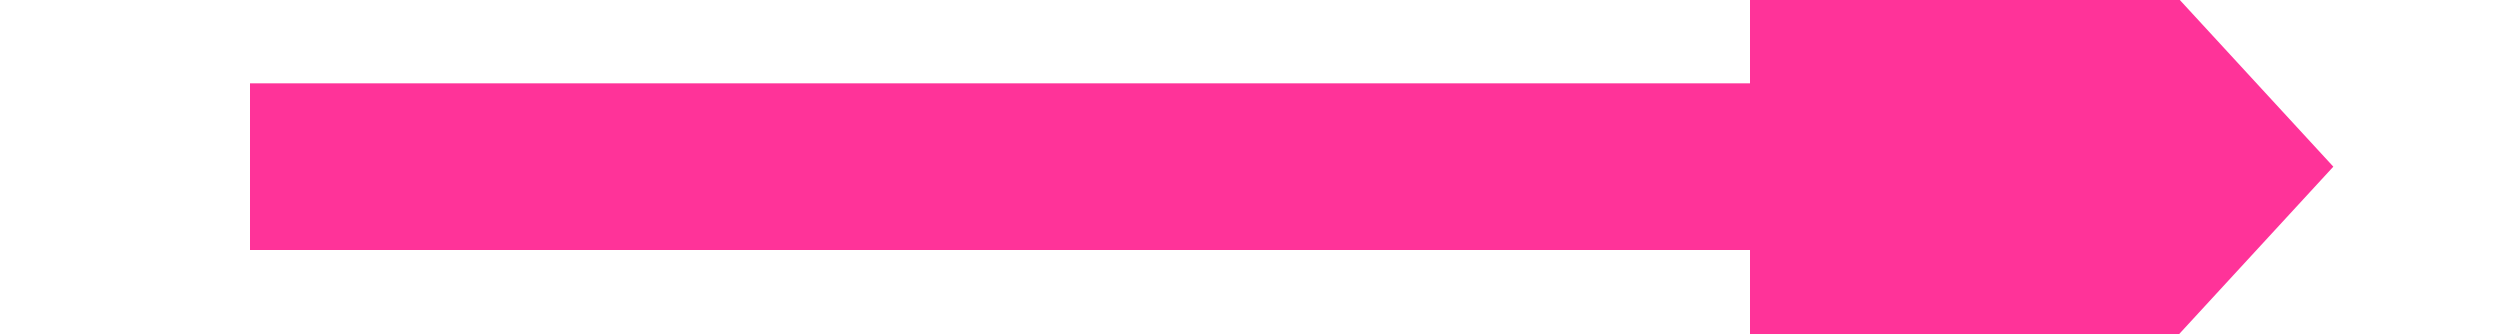
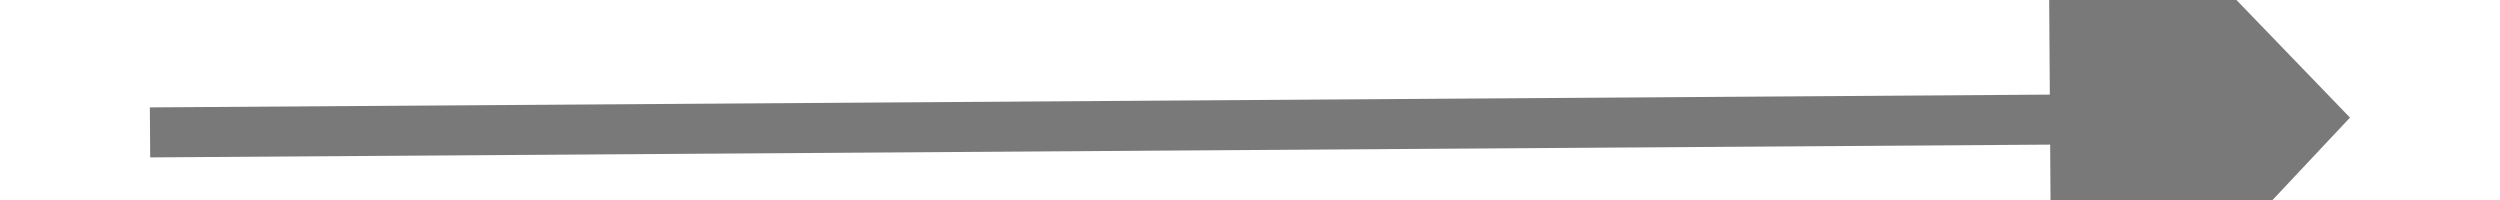
- <svg xmlns="http://www.w3.org/2000/svg" version="1.1" width="30px" height="4px" preserveAspectRatio="xMinYMid meet" viewBox="1020 2785  30 2">
-   <g transform="matrix(-1 0 0 -1 2070 5572 )">
-     <path d="M 1040 2793.6  L 1047 2786  L 1040 2778.4  L 1040 2793.6  Z " fill-rule="nonzero" fill="#ff3399" stroke="none" transform="matrix(-1 1.22460635382238E-16 -1.22460635382238E-16 -1 2069 5572 )" />
-     <path d="M 1022 2786  L 1041 2786  " stroke-width="2" stroke="#ff3399" fill="none" transform="matrix(-1 1.22460635382238E-16 -1.22460635382238E-16 -1 2069 5572 )" />
+ <svg xmlns="http://www.w3.org/2000/svg" version="1.1" width="50px" height="4px" preserveAspectRatio="xMinYMid meet" viewBox="952 663  50 2">
+   <g transform="matrix(0 -1 1 0 313 1641 )">
+     <path d="M 970.2 680  L 976.5 686  L 982.8 680  L 970.2 680  Z " fill-rule="nonzero" fill="#797979" stroke="none" transform="matrix(0.9999774 -0.006726032 0.006726032 0.9999774 -4.443997 6.58299 )" />
+     <path d="M 976.5 642  L 976.5 681  " stroke-width="1" stroke="#797979" fill="none" transform="matrix(0.9999774 -0.006726032 0.006726032 0.9999774 -4.443997 6.58299 )" />
  </g>
</svg>
